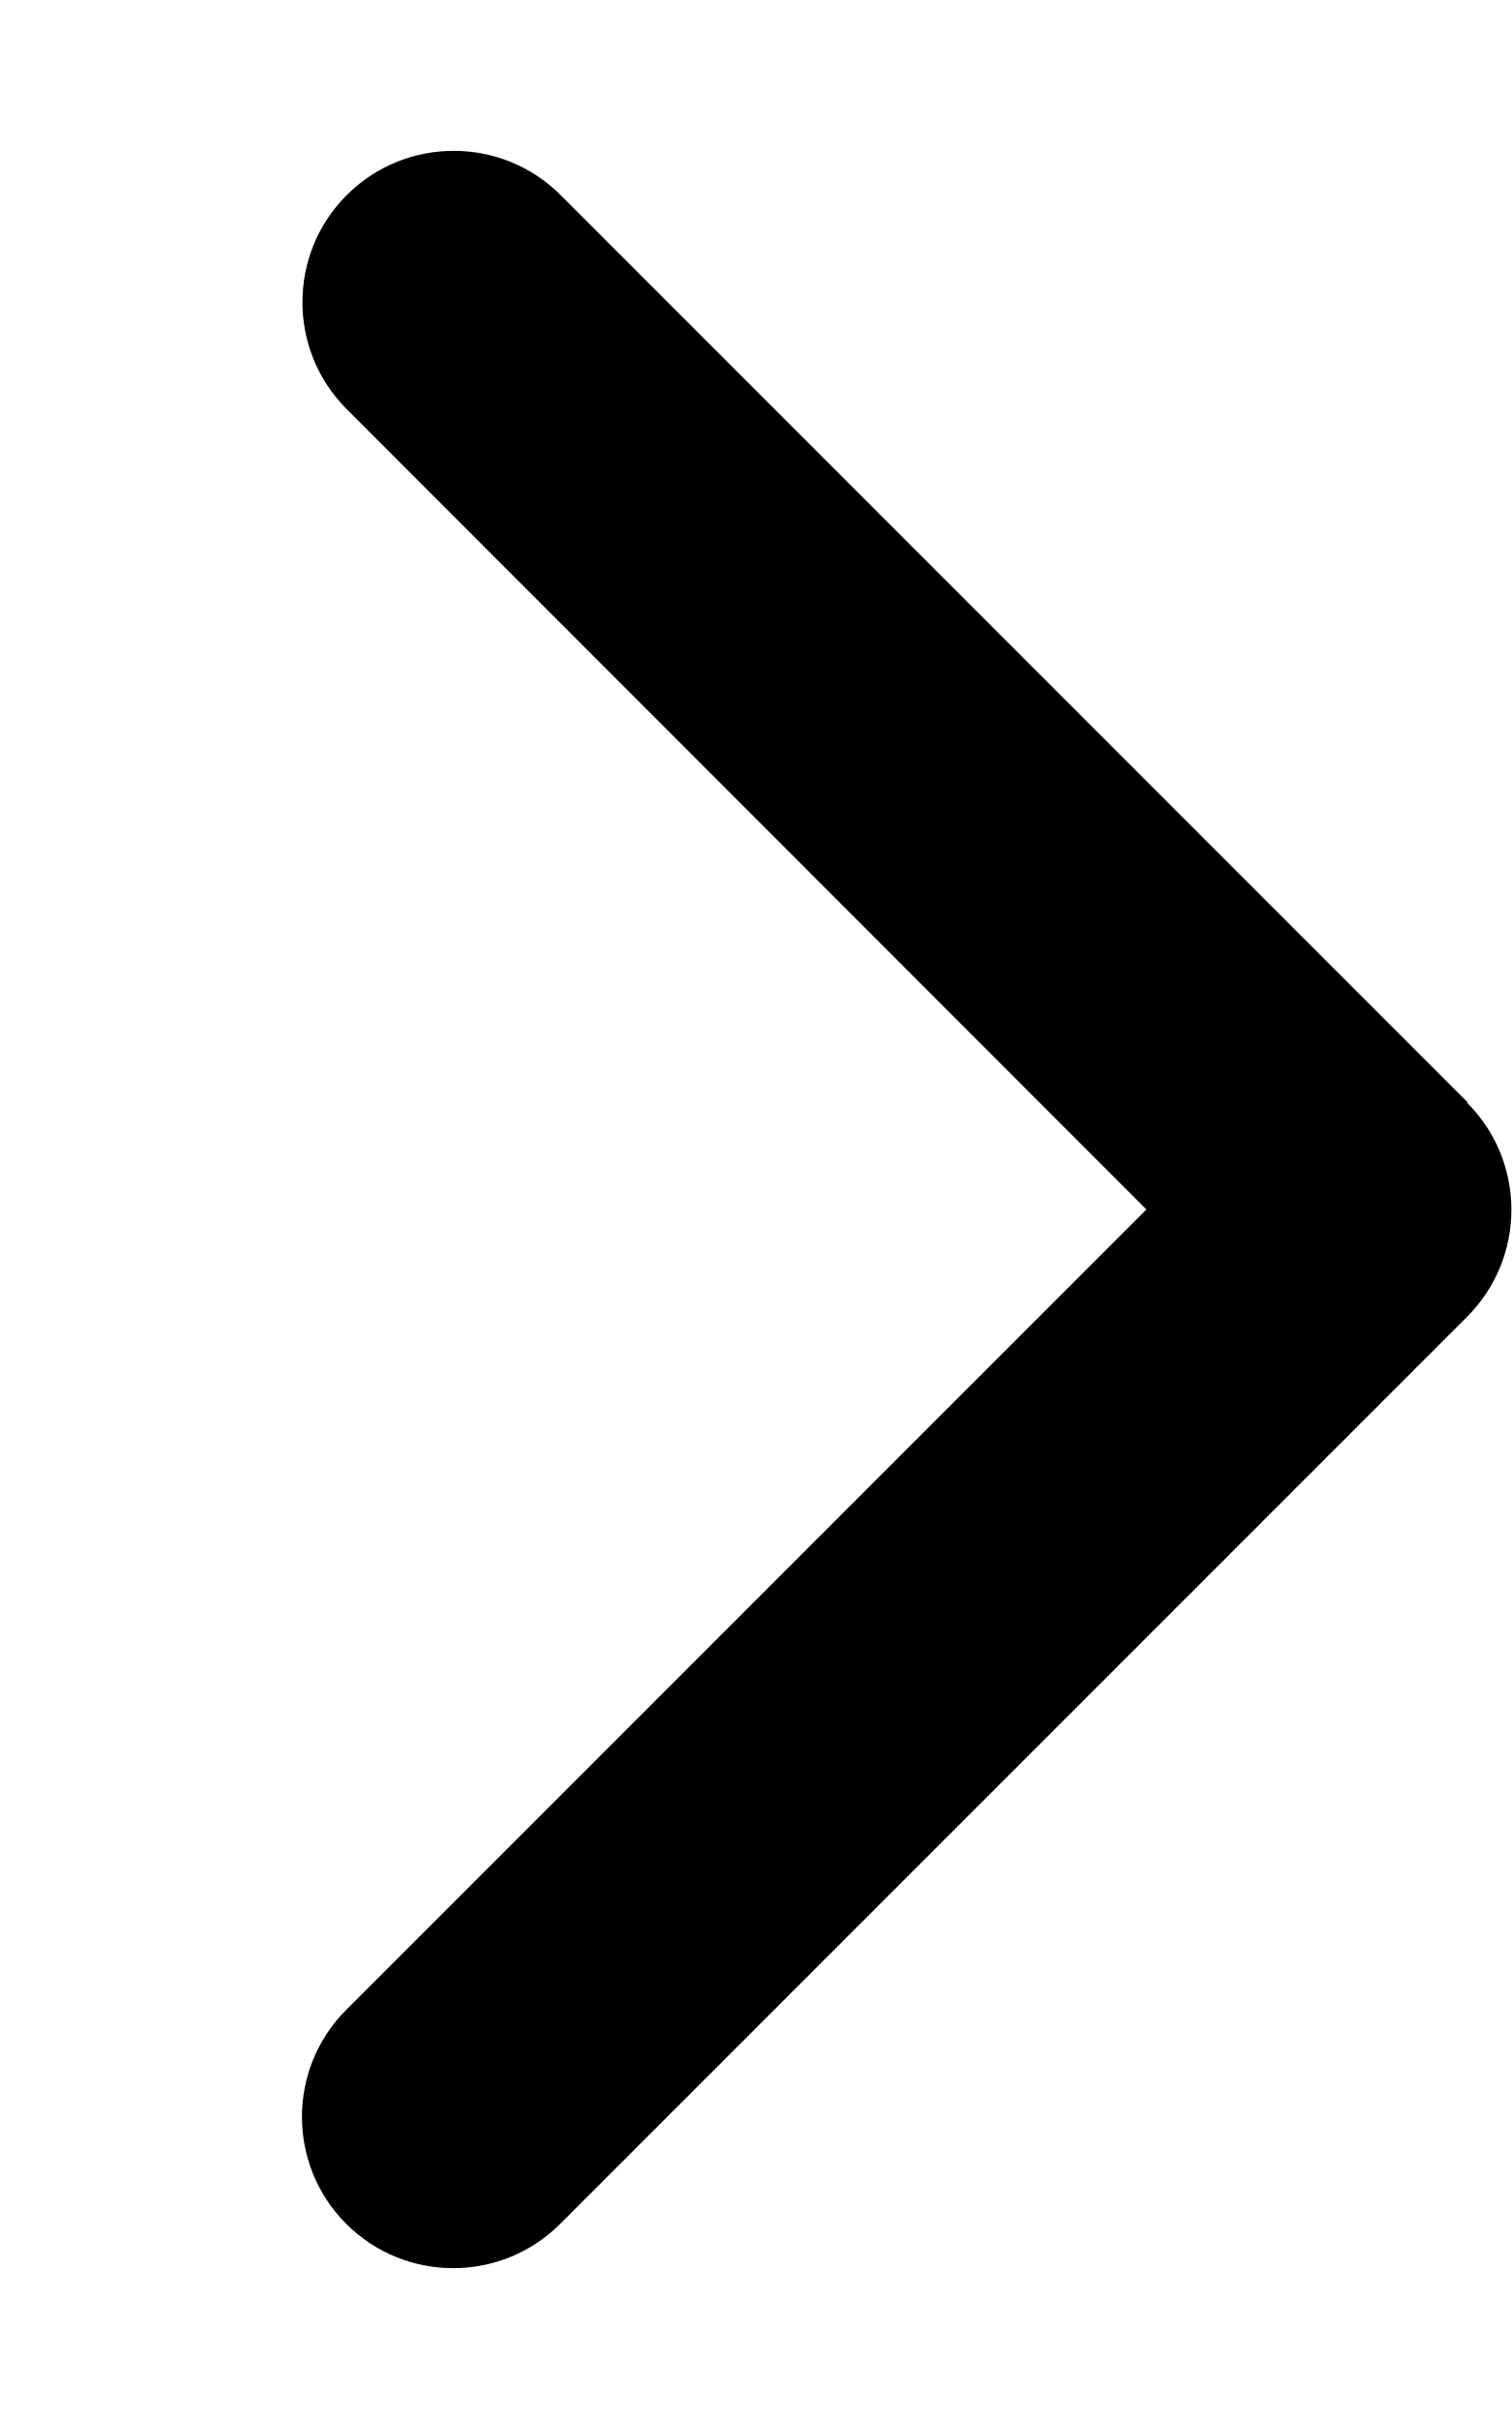
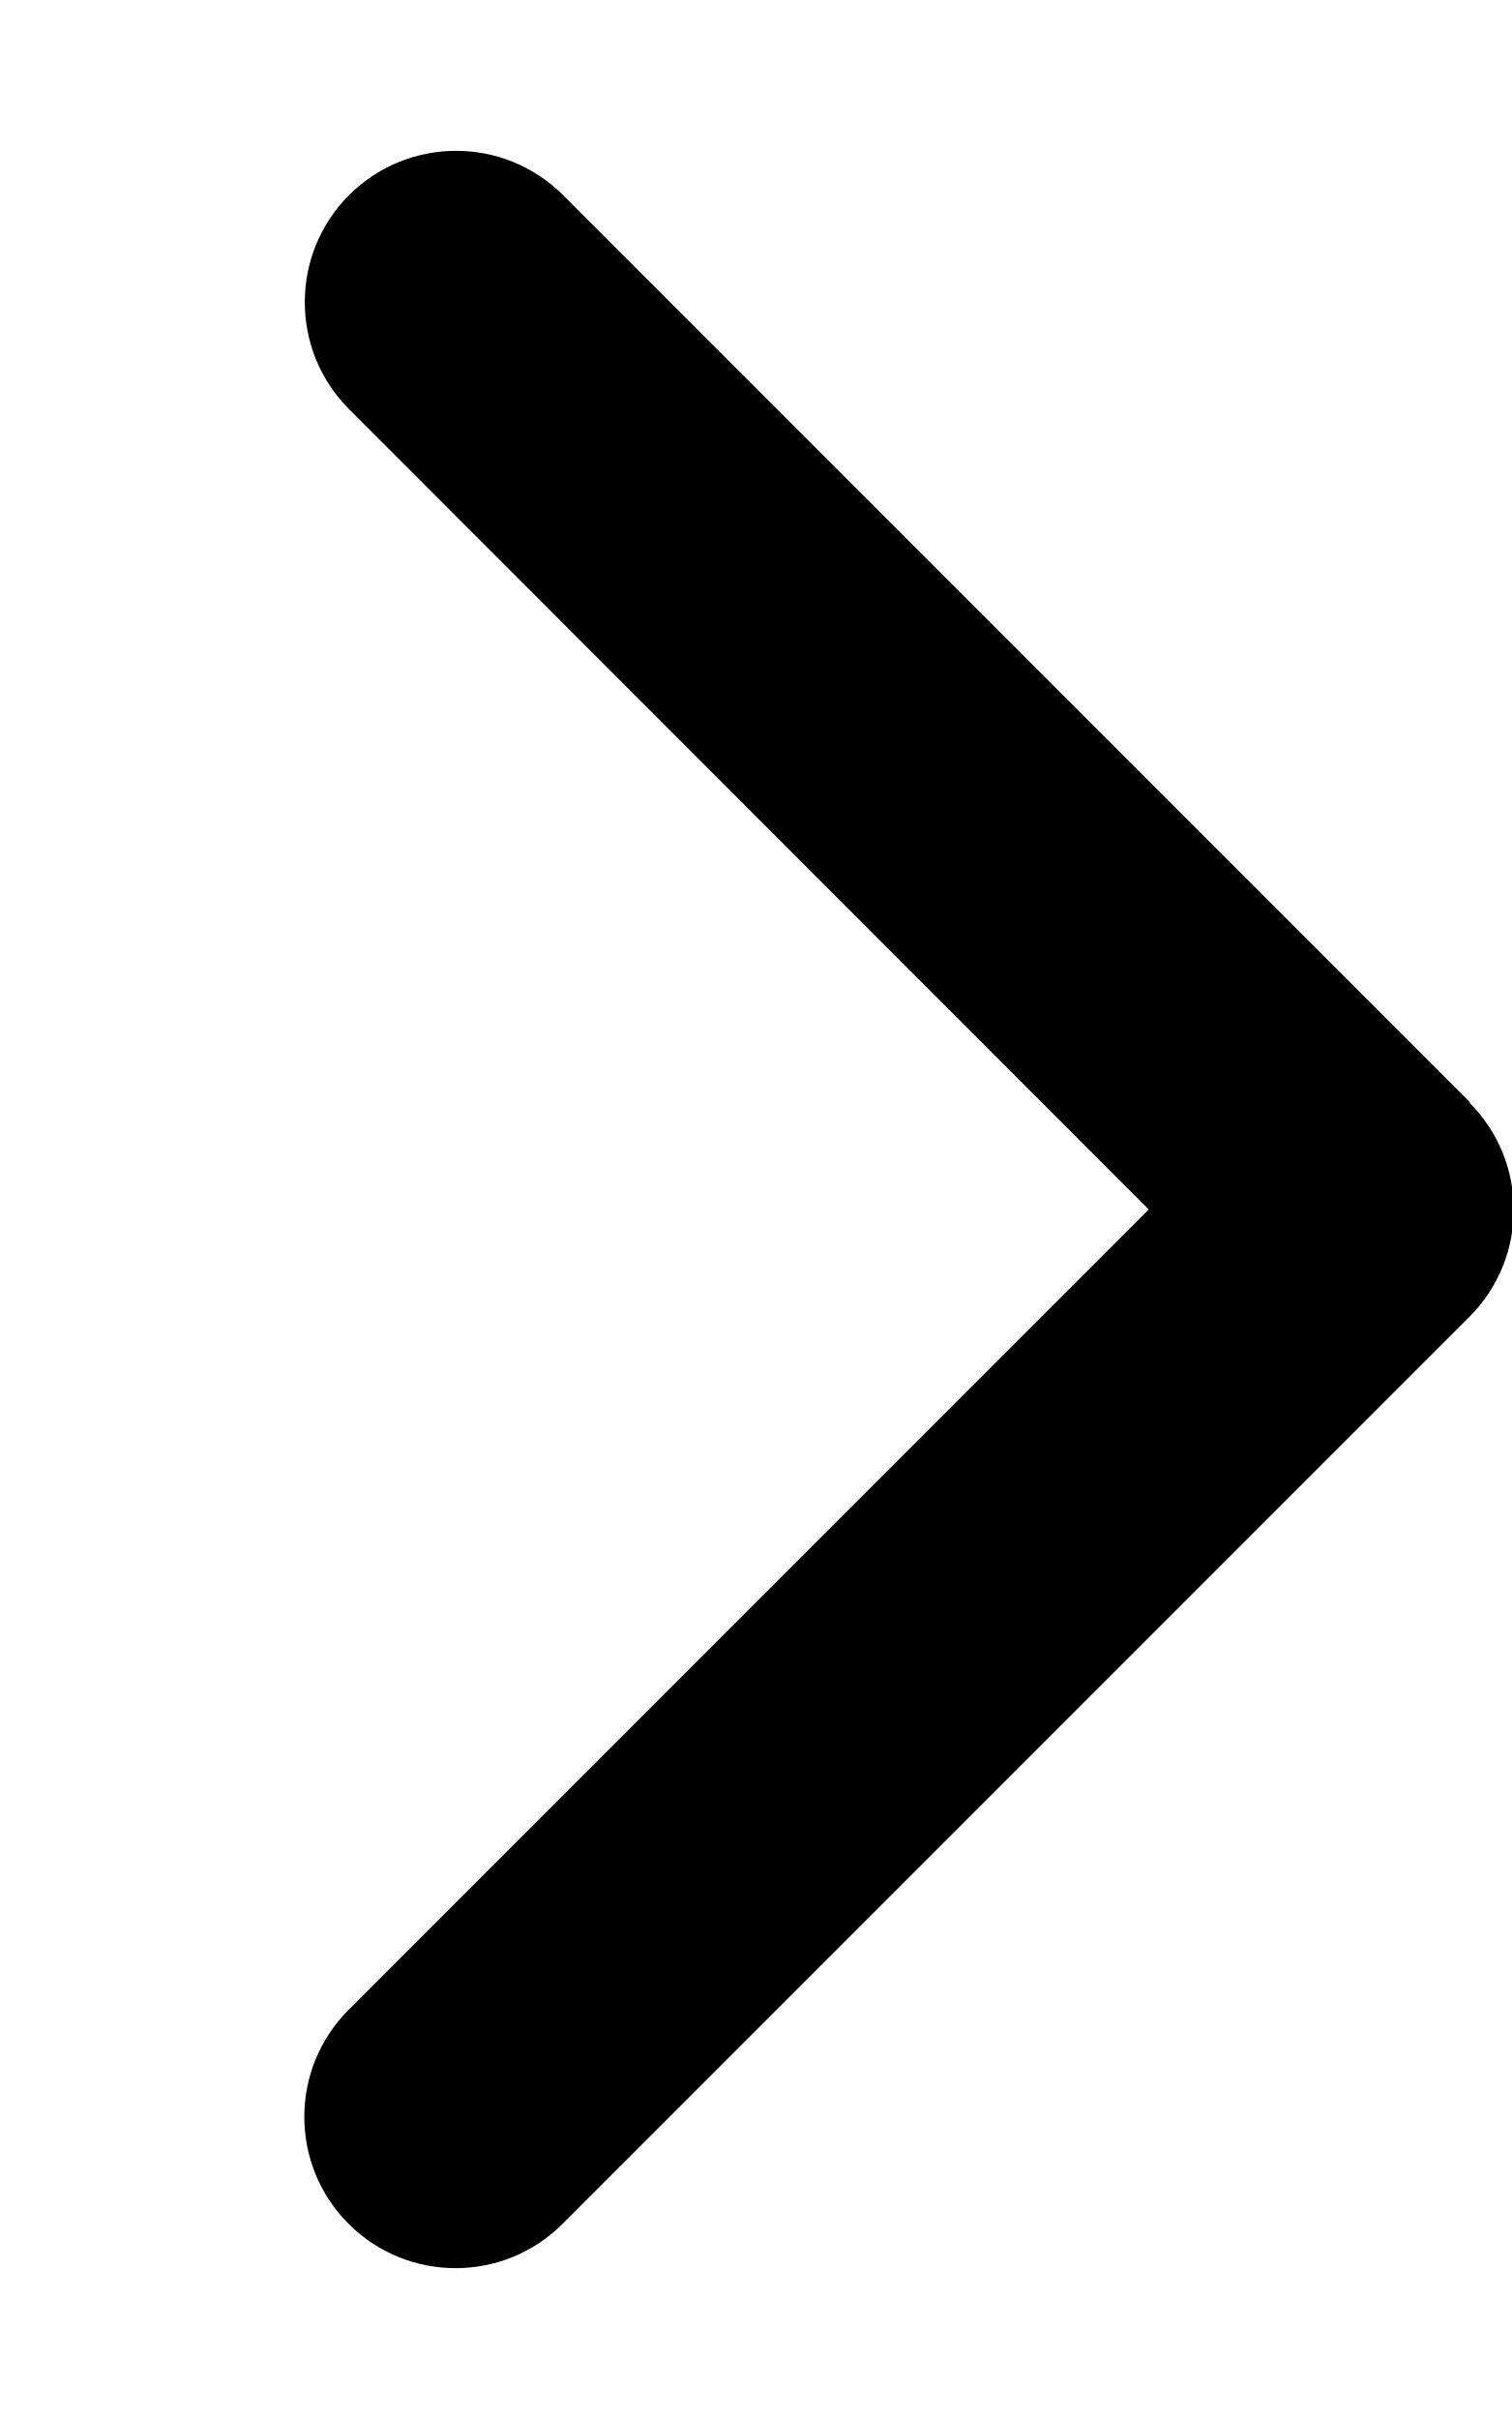
<svg xmlns="http://www.w3.org/2000/svg" viewBox="0 0 320 512">
-   <path d="M310.6 233.4c12.5 12.5 12.5 32.8 0 45.3l-192 192c-12.5 12.5-32.8 12.5-45.3 0s-12.5-32.8 0-45.3L242.7 256 73.4 86.6c-12.5-12.5-12.5-32.8 0-45.3s32.8-12.5 45.3 0l192 192z" />
+   <path d="M311.1 233.4c12.5 12.5 12.5 32.8 0 45.3l-192 192c-12.5 12.5-32.8 12.5-45.3 0s-12.5-32.8 0-45.3L243.2 256 73.9 86.6c-12.5-12.5-12.5-32.8 0-45.3s32.8-12.5 45.3 0l192 192z" />
</svg>
